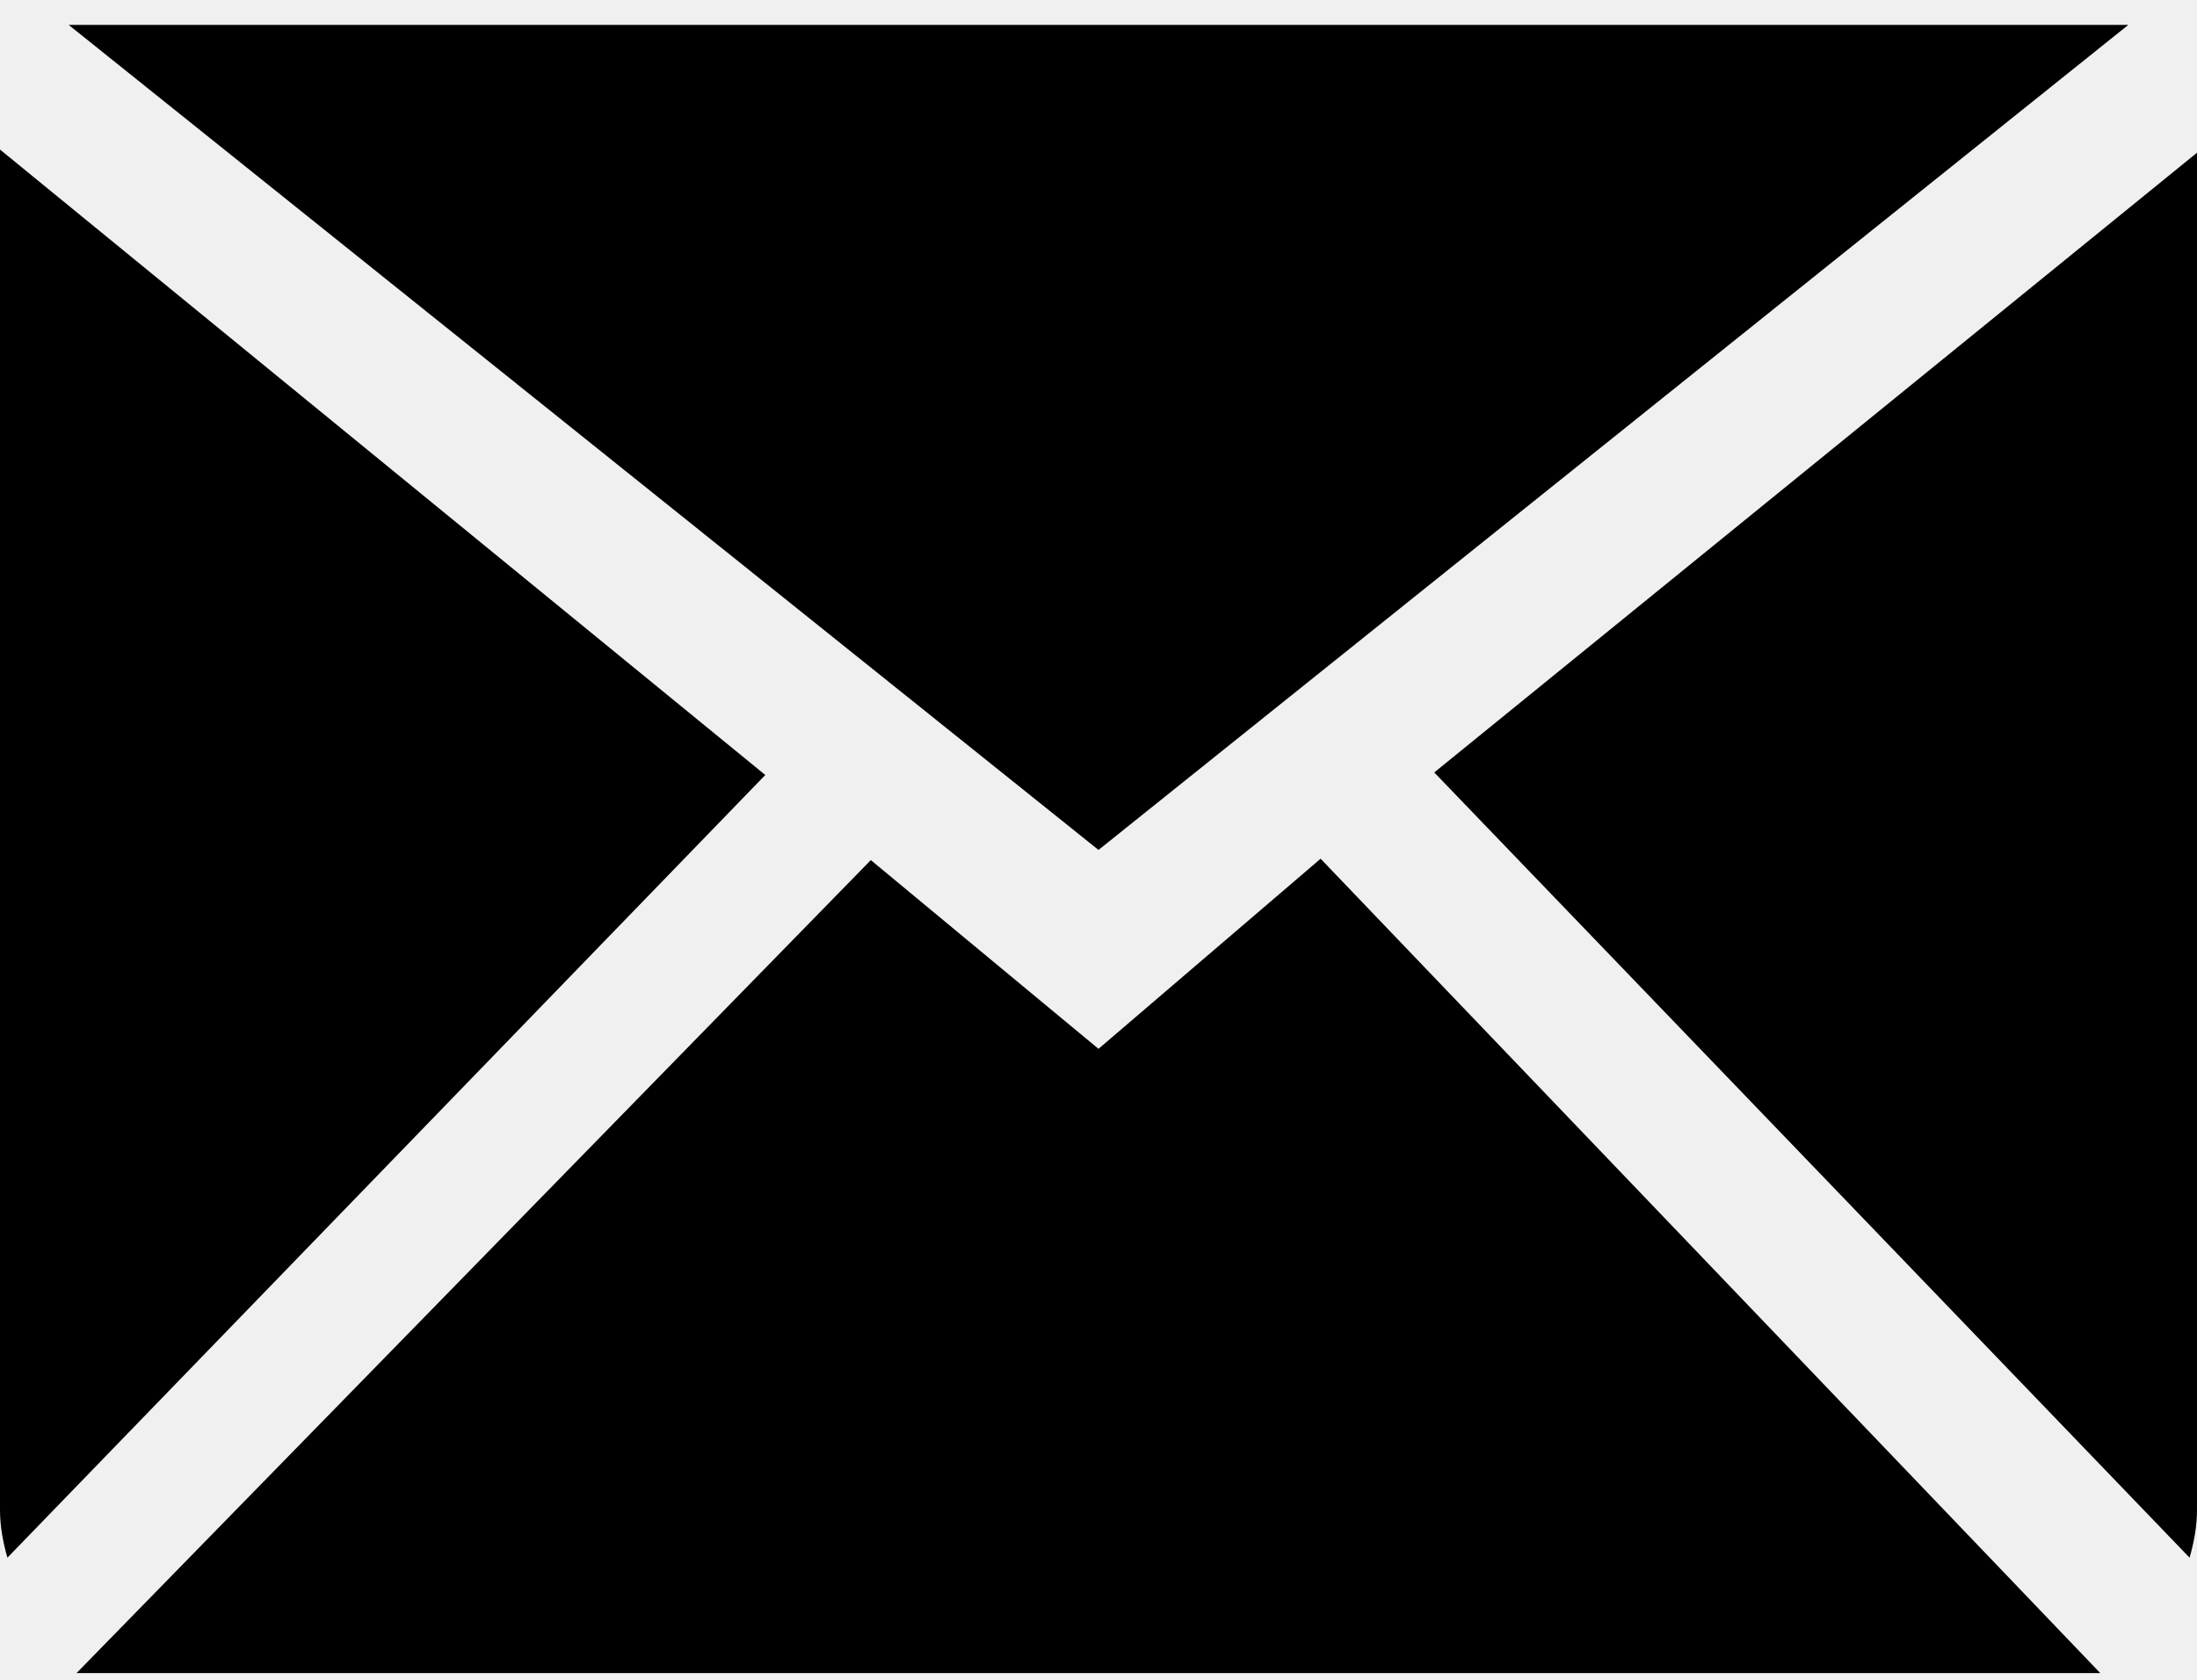
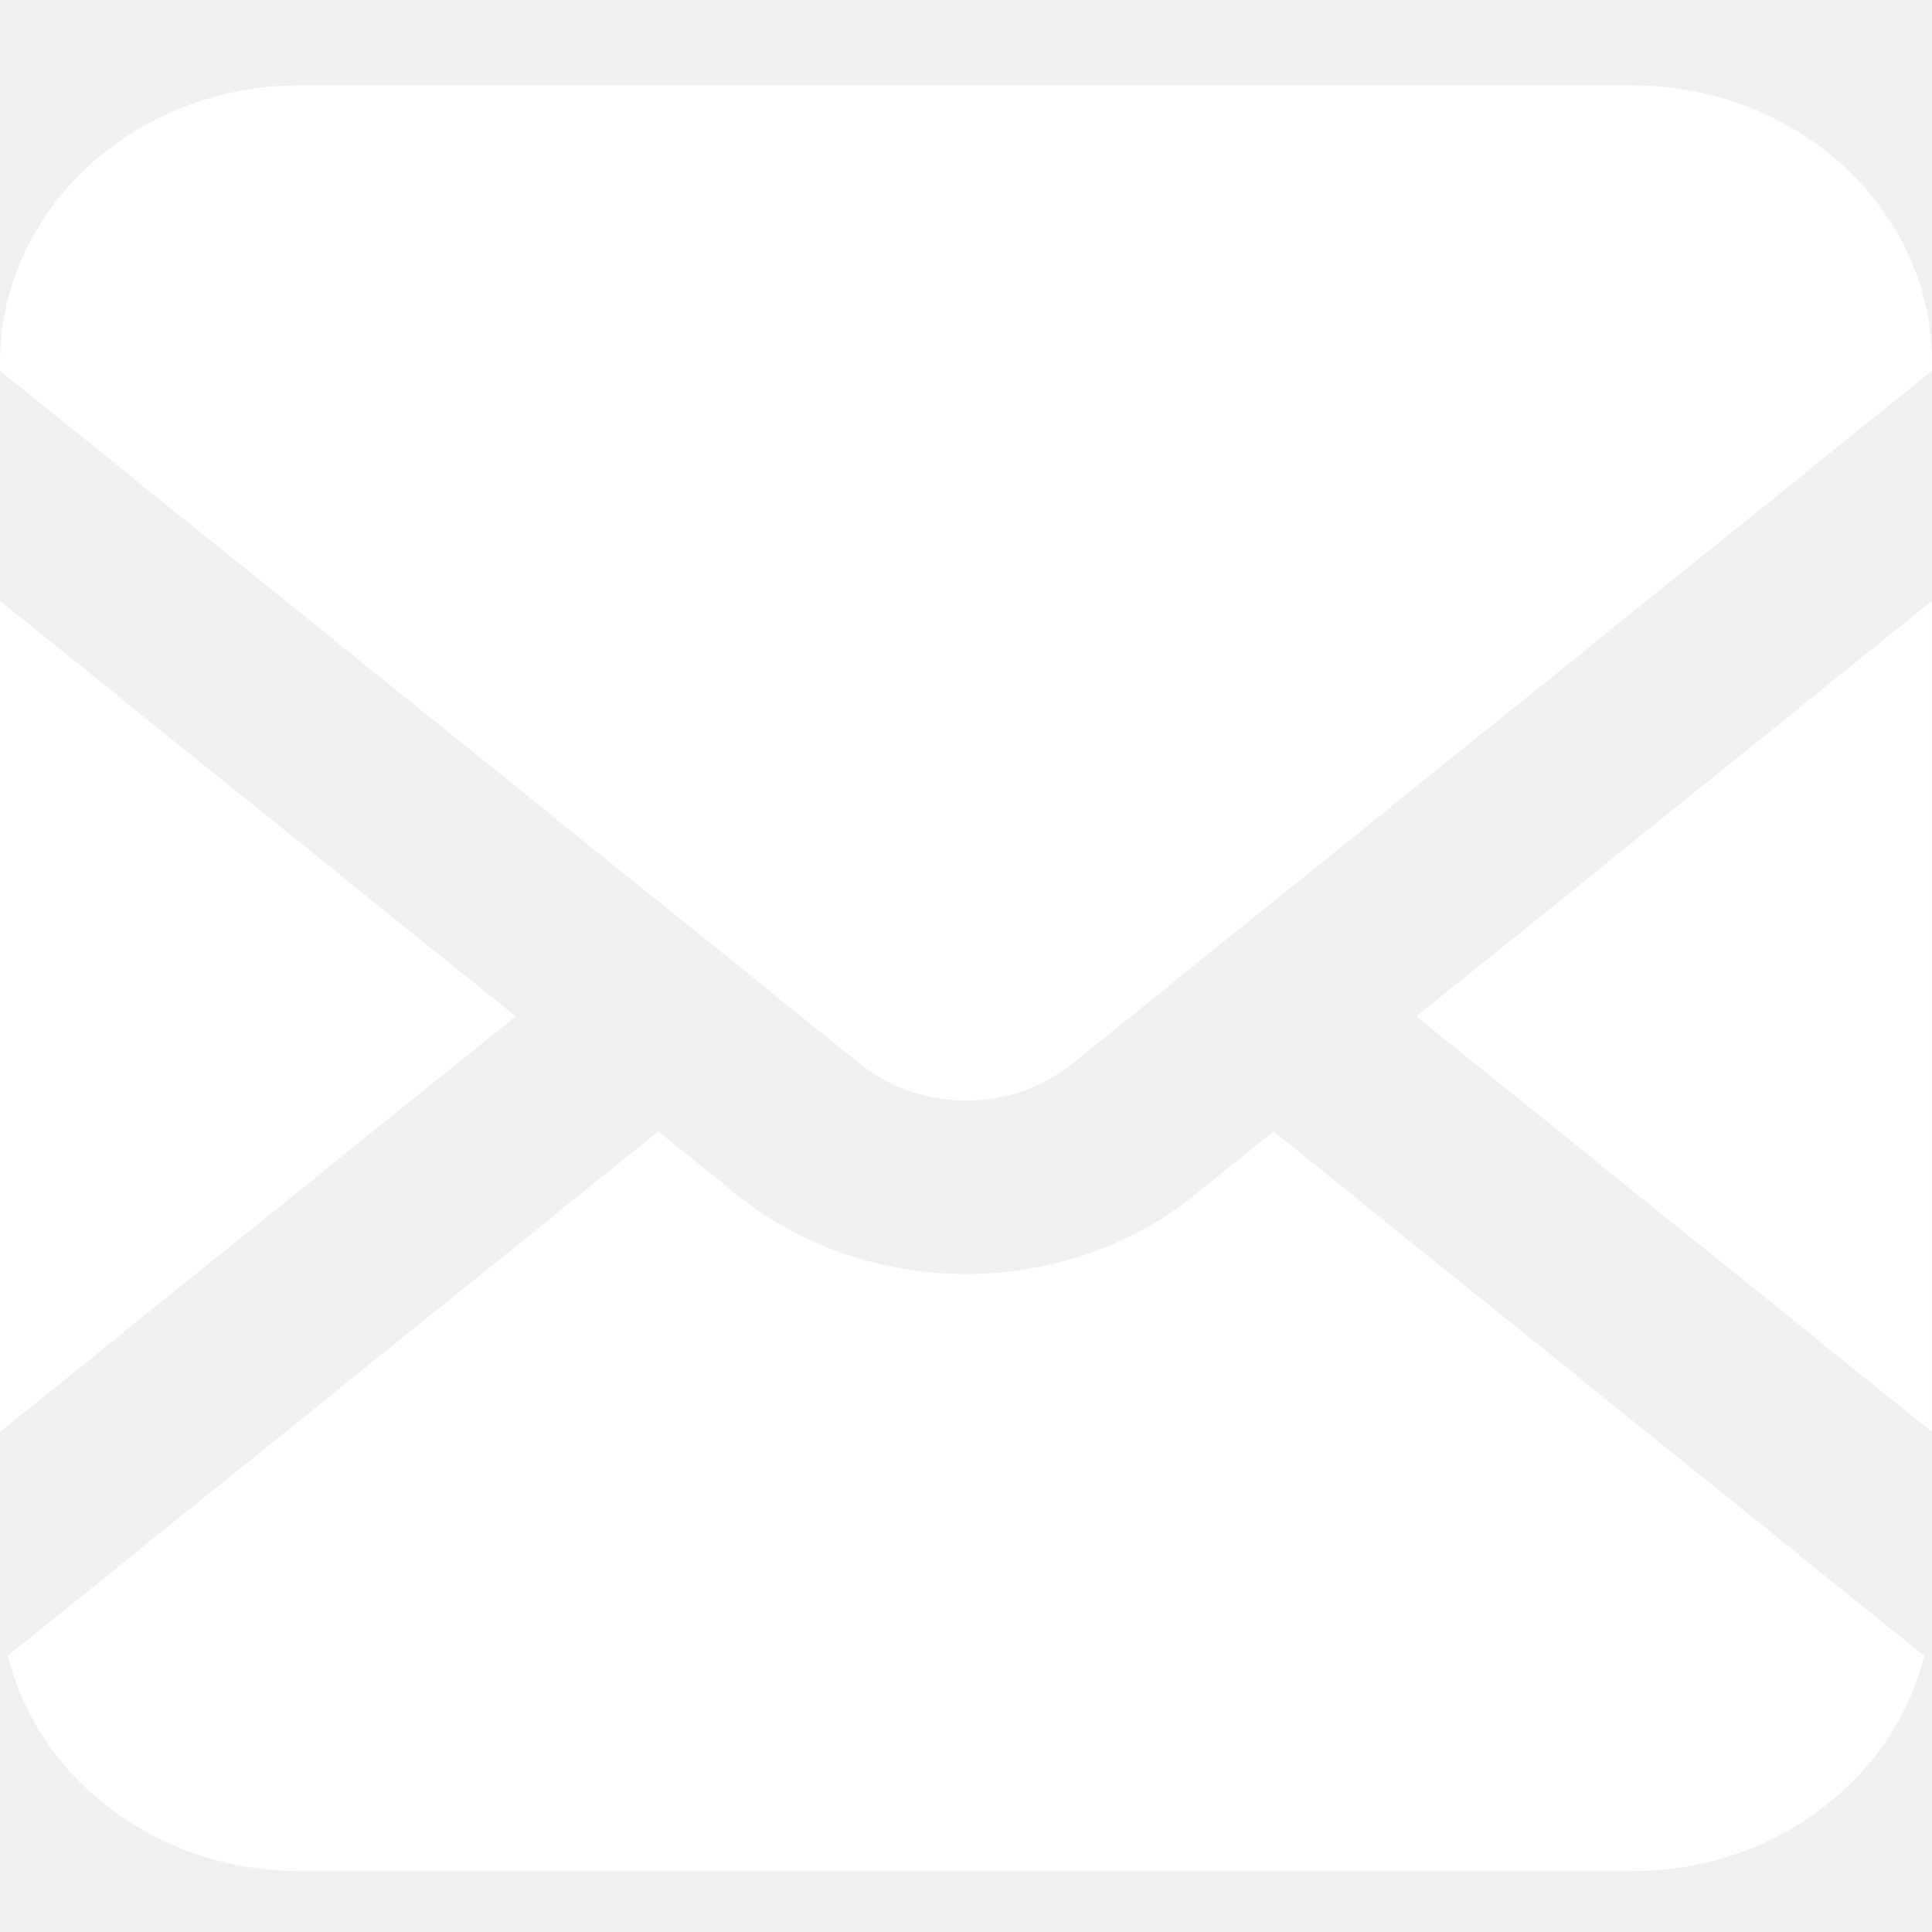
- <svg xmlns="http://www.w3.org/2000/svg" width="51" height="39" viewBox="0 0 51 39" fill="none">
-   <path fill-rule="evenodd" clip-rule="evenodd" d="M25.5 24.351L20.215 19.969L1.777 38.844H48.754L30.656 19.937L25.5 24.351ZM33.294 17.934L50.828 36.165C50.928 35.811 51 35.445 51 35.057V3.546L33.294 17.934ZM0 3.472V35.057C0 35.445 0.072 35.811 0.172 36.165L17.765 17.993L0 3.472ZM49.406 0.578H1.594L25.5 19.733L49.406 0.578Z" fill="black" />
+ <svg xmlns="http://www.w3.org/2000/svg" width="19" height="19" viewBox="0 0 19 19" fill="none">
+   <path d="M18.999 14.082V5.909L13.929 9.996L18.999 14.082Z" fill="white" />
+   <path d="M16.049 0.839H2.951C1.322 0.839 0 2.06 0 3.567V3.647L8.457 10.462C8.758 10.704 9.126 10.823 9.5 10.823C9.874 10.823 10.243 10.704 10.543 10.462L19 3.647V3.567C19 2.06 17.678 0.839 16.049 0.839Z" fill="white" />
+   <path d="M11.755 11.748C11.111 12.268 10.303 12.529 9.5 12.529C8.697 12.529 7.889 12.267 7.244 11.748L6.474 11.127L0.076 16.283C0.376 17.496 1.548 18.402 2.951 18.402H16.048C17.452 18.402 18.624 17.496 18.923 16.283L12.525 11.127L11.755 11.748Z" fill="white" />
+   <path d="M0 5.909V14.082L5.071 9.995L0 5.909Z" fill="white" />
</svg>
